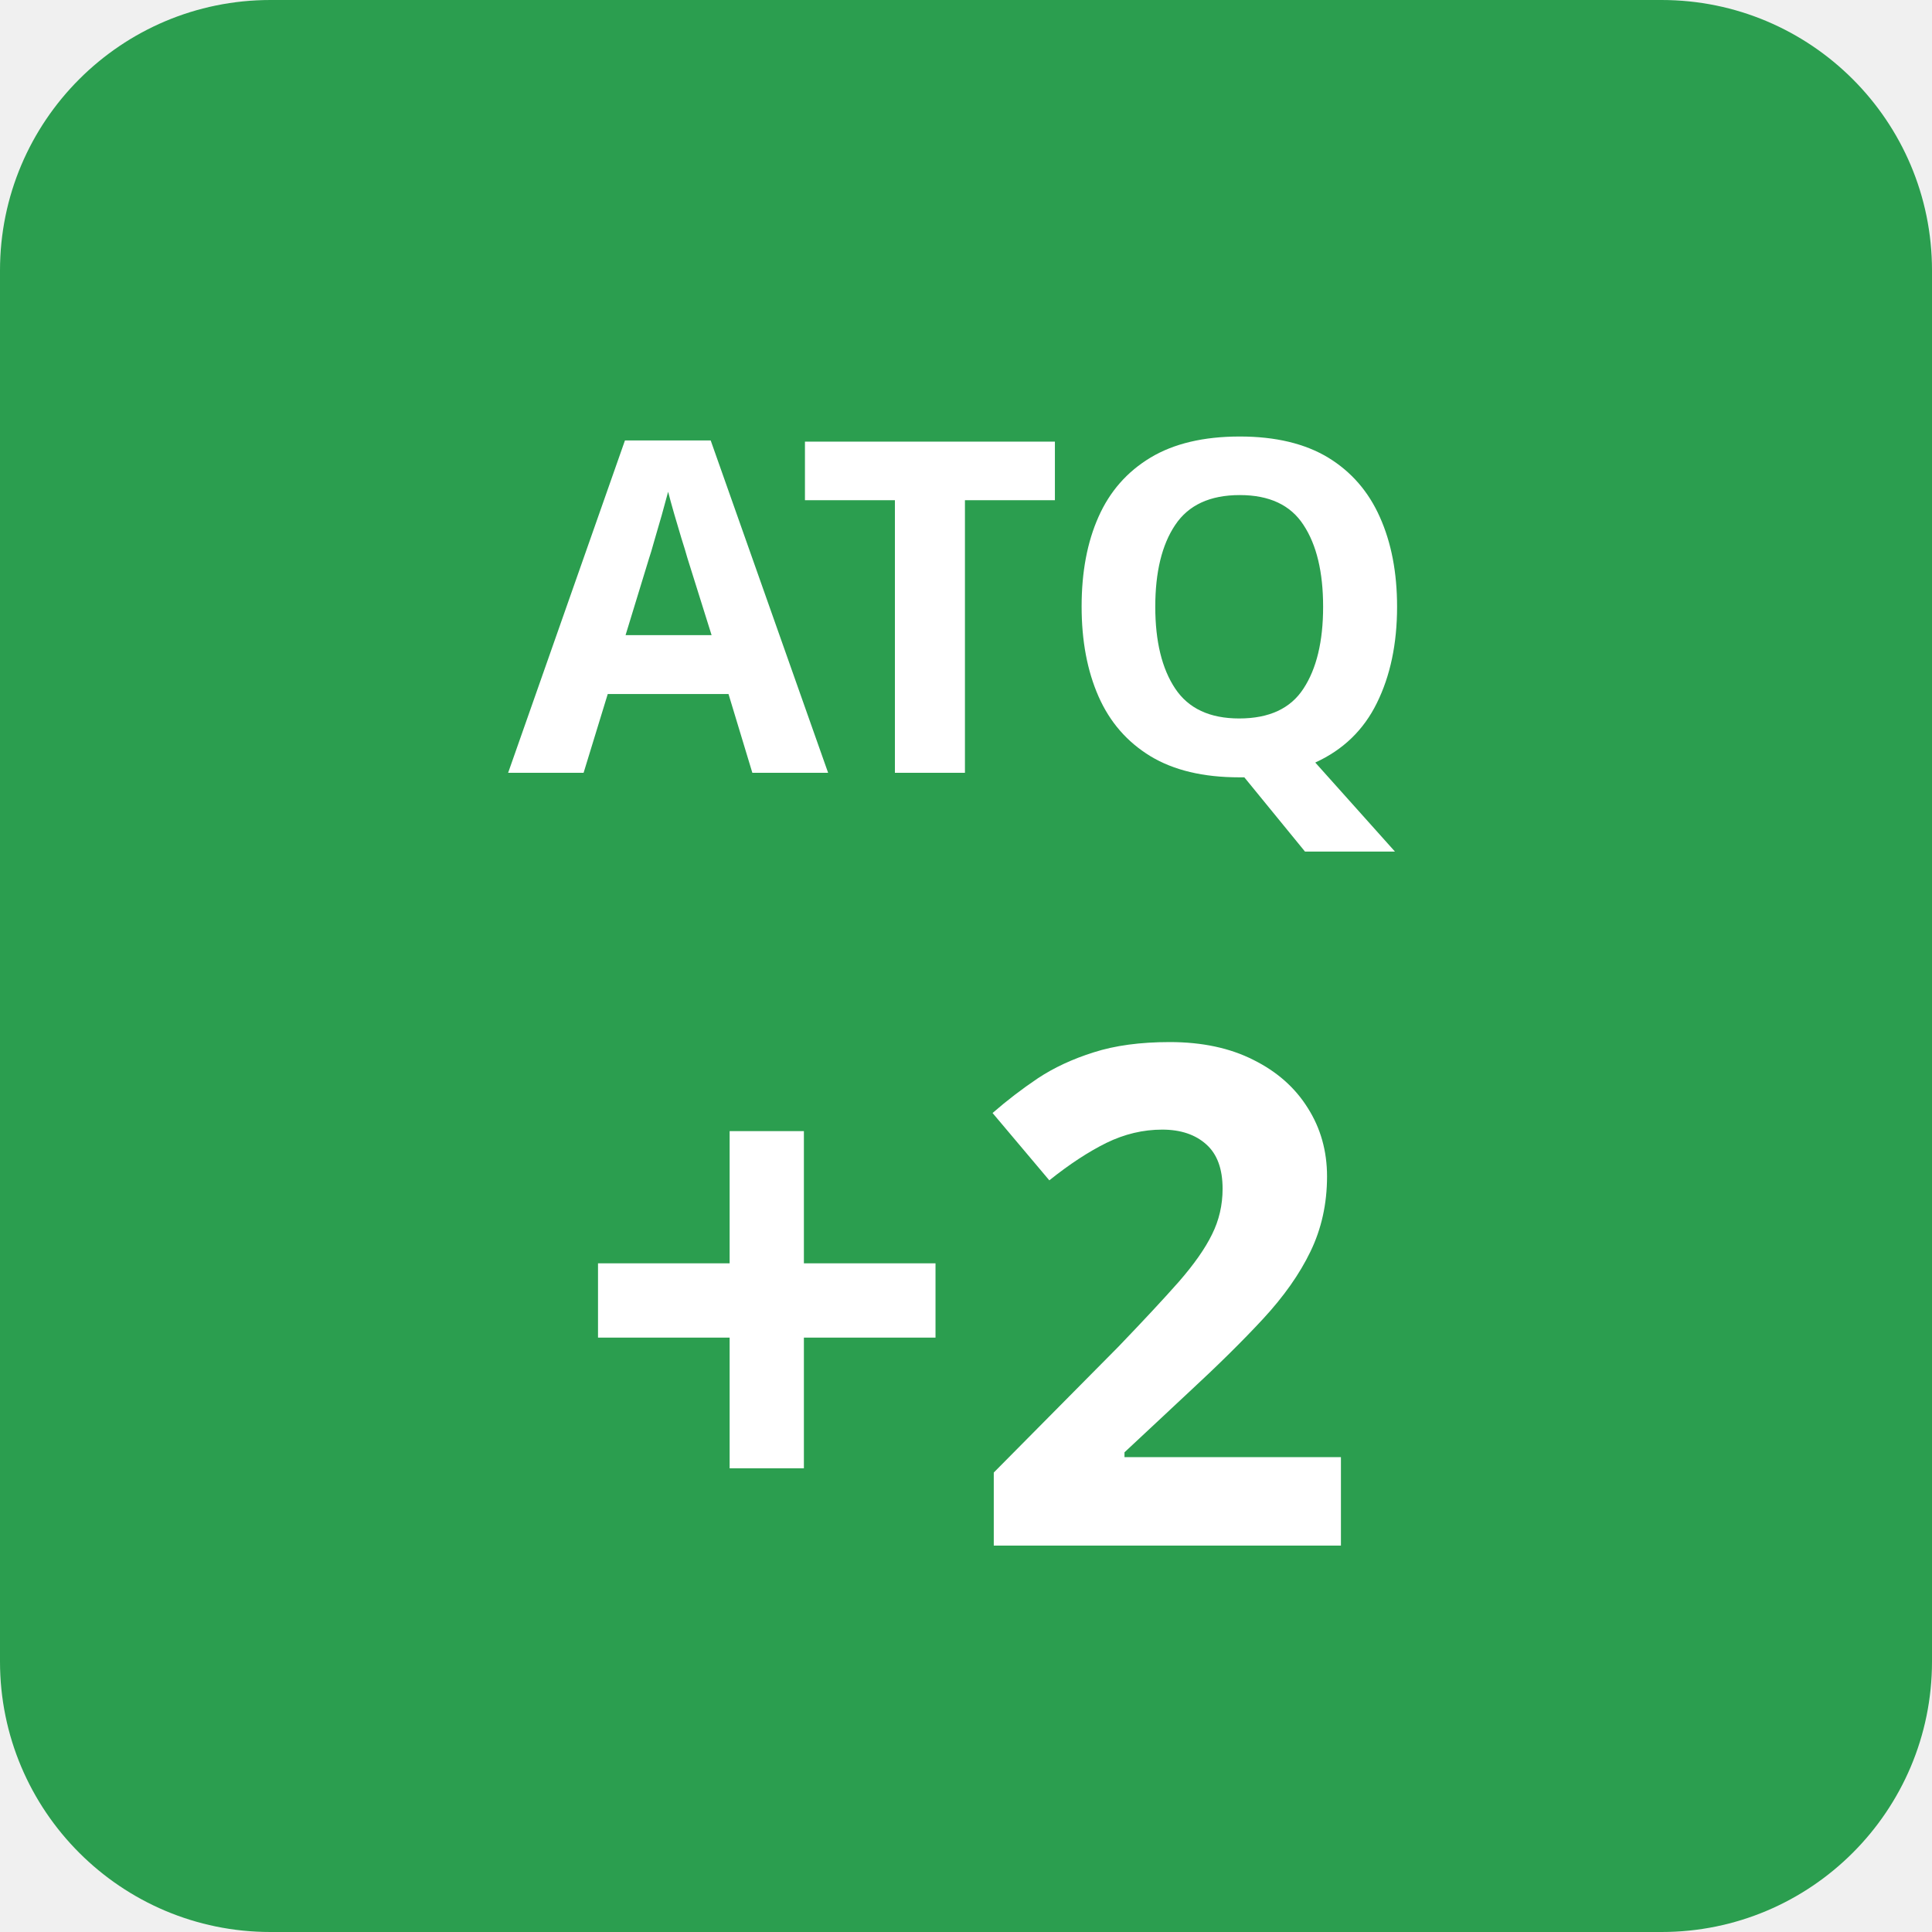
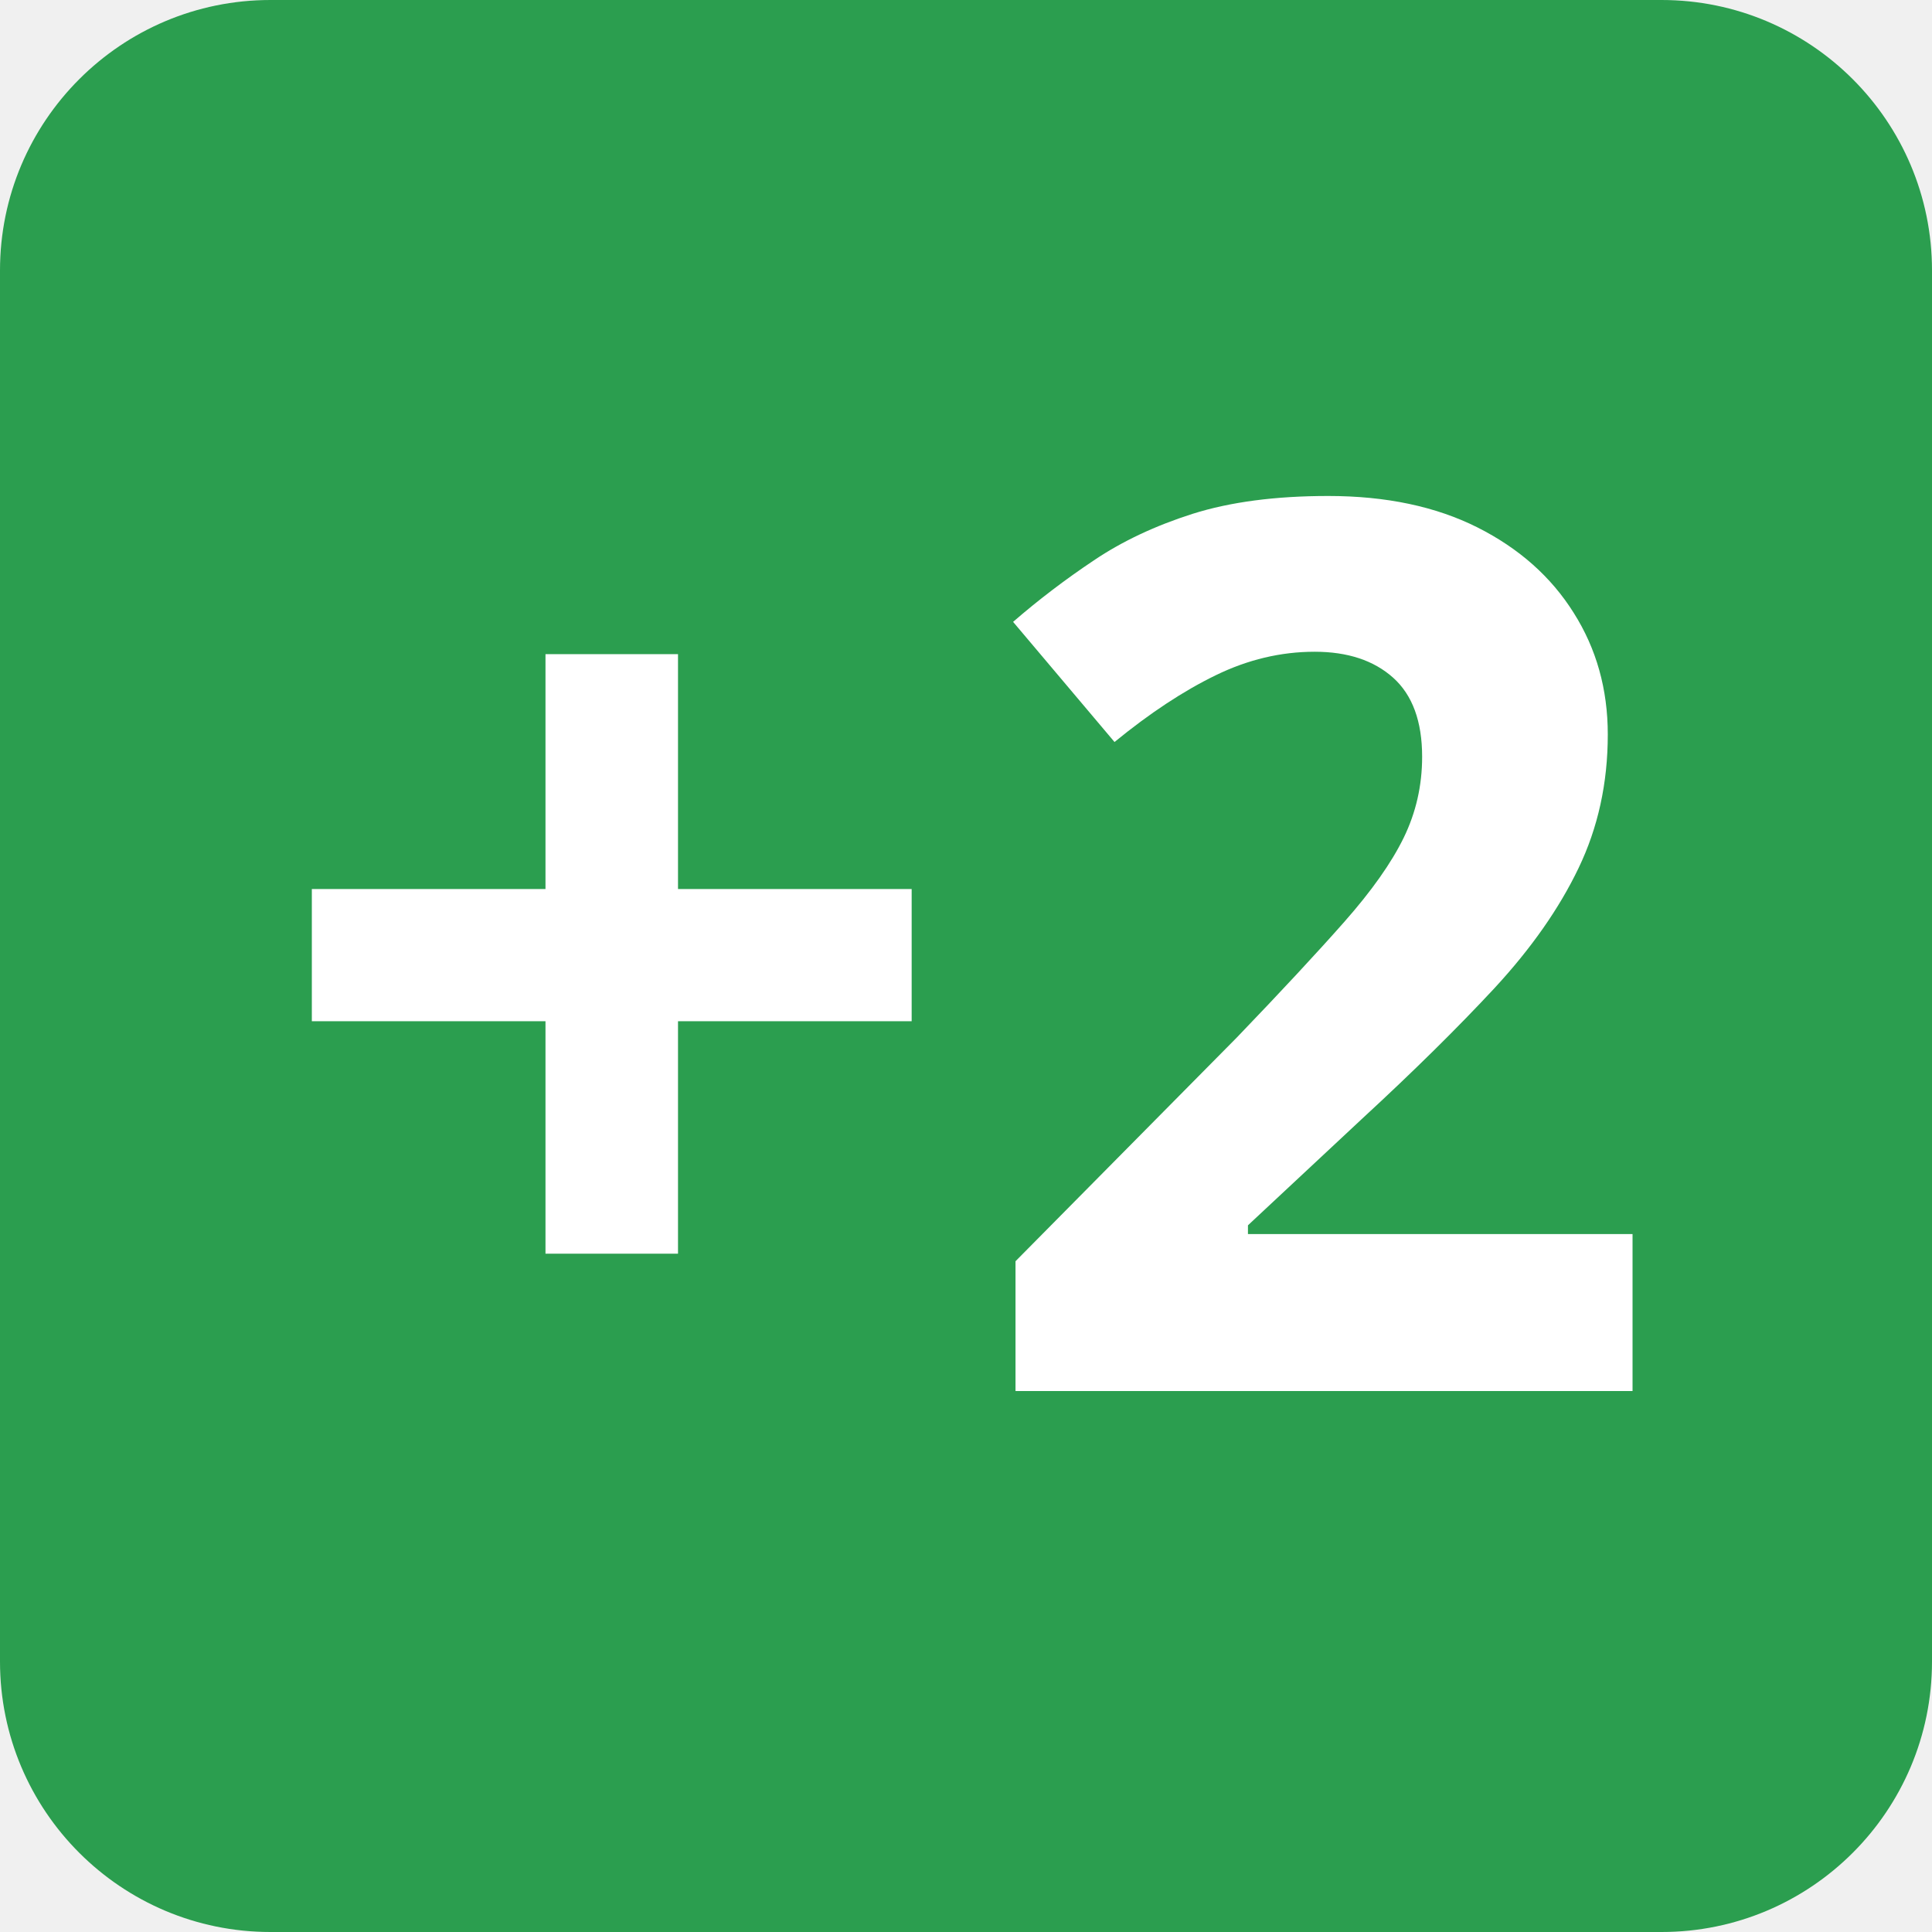
<svg xmlns="http://www.w3.org/2000/svg" width="100" height="100">
  <rect width="100" height="100" rx="14" fill="#2b9e4f" />
-   <text x="50" y="40" font-size="24" font-family="sans-serif" font-weight="700" fill="#fff" text-anchor="middle">ATQ</text>
-   <text x="50" y="80" font-size="36" font-family="sans-serif" font-weight="900" fill="#fff" text-anchor="middle">+2</text>
+   <text x="50" y="72" font-size="64" font-family="sans-serif" font-weight="900" fill="#fff" text-anchor="middle">+2</text>
</svg>
